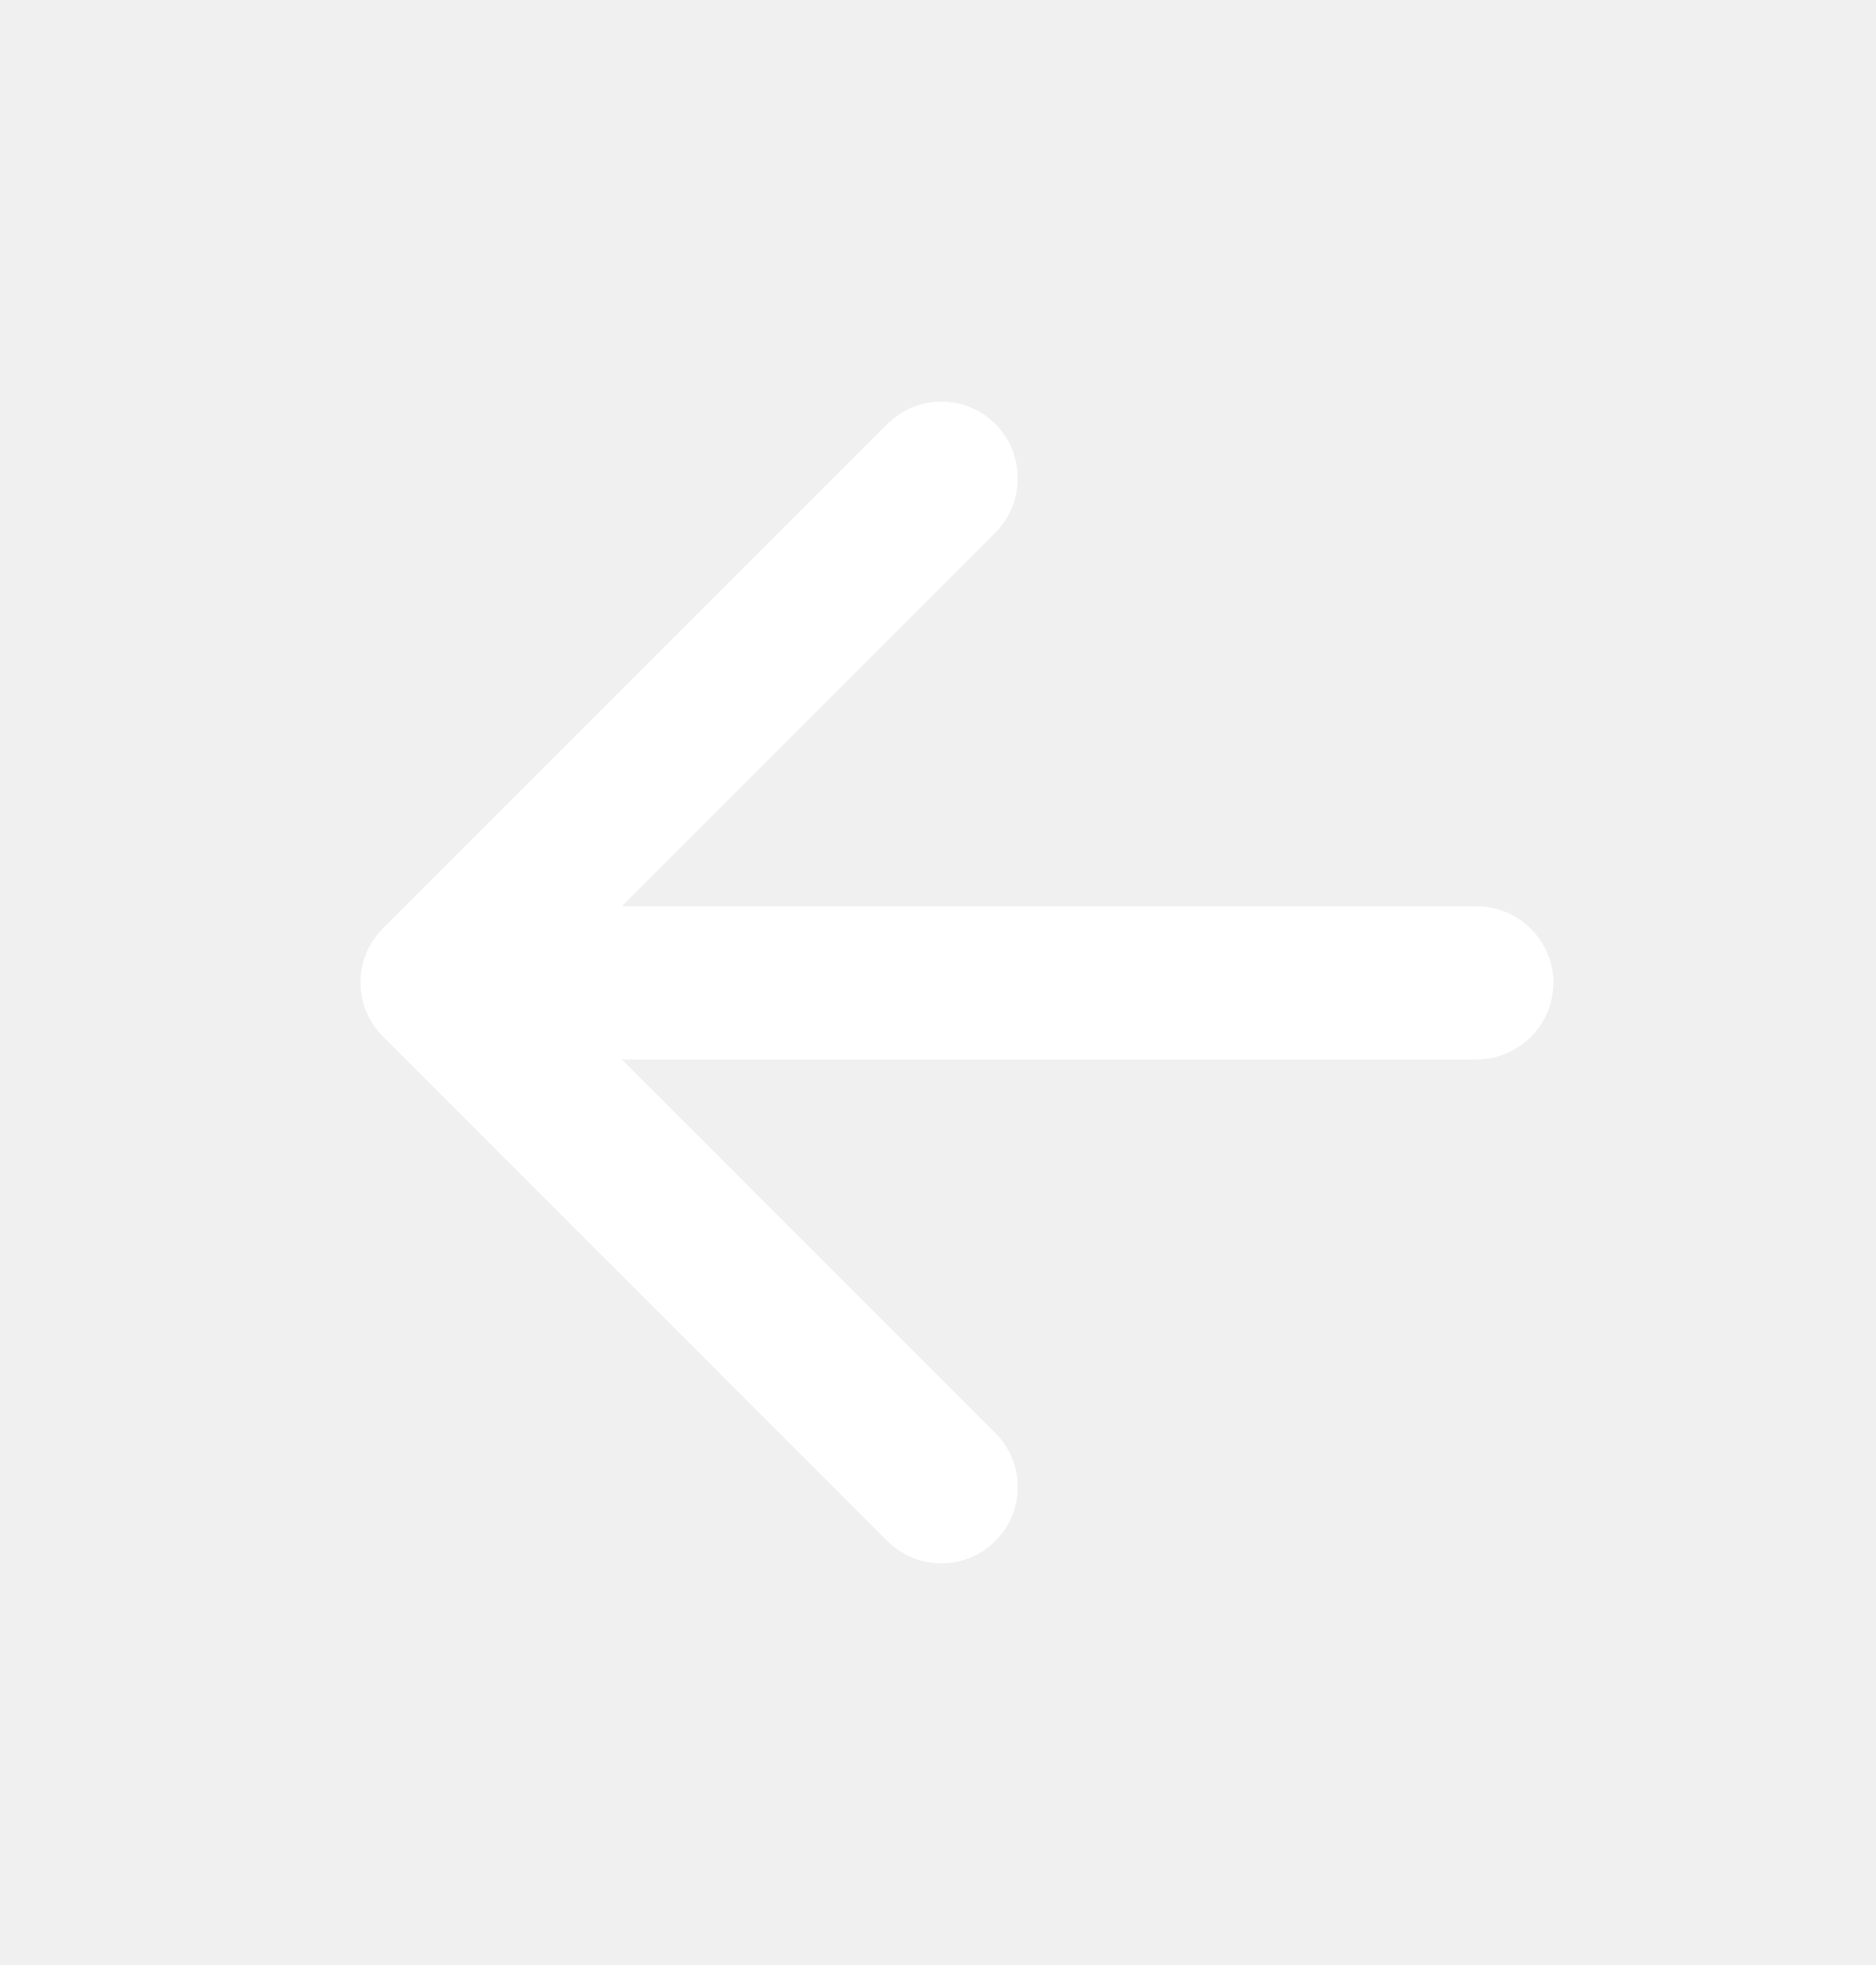
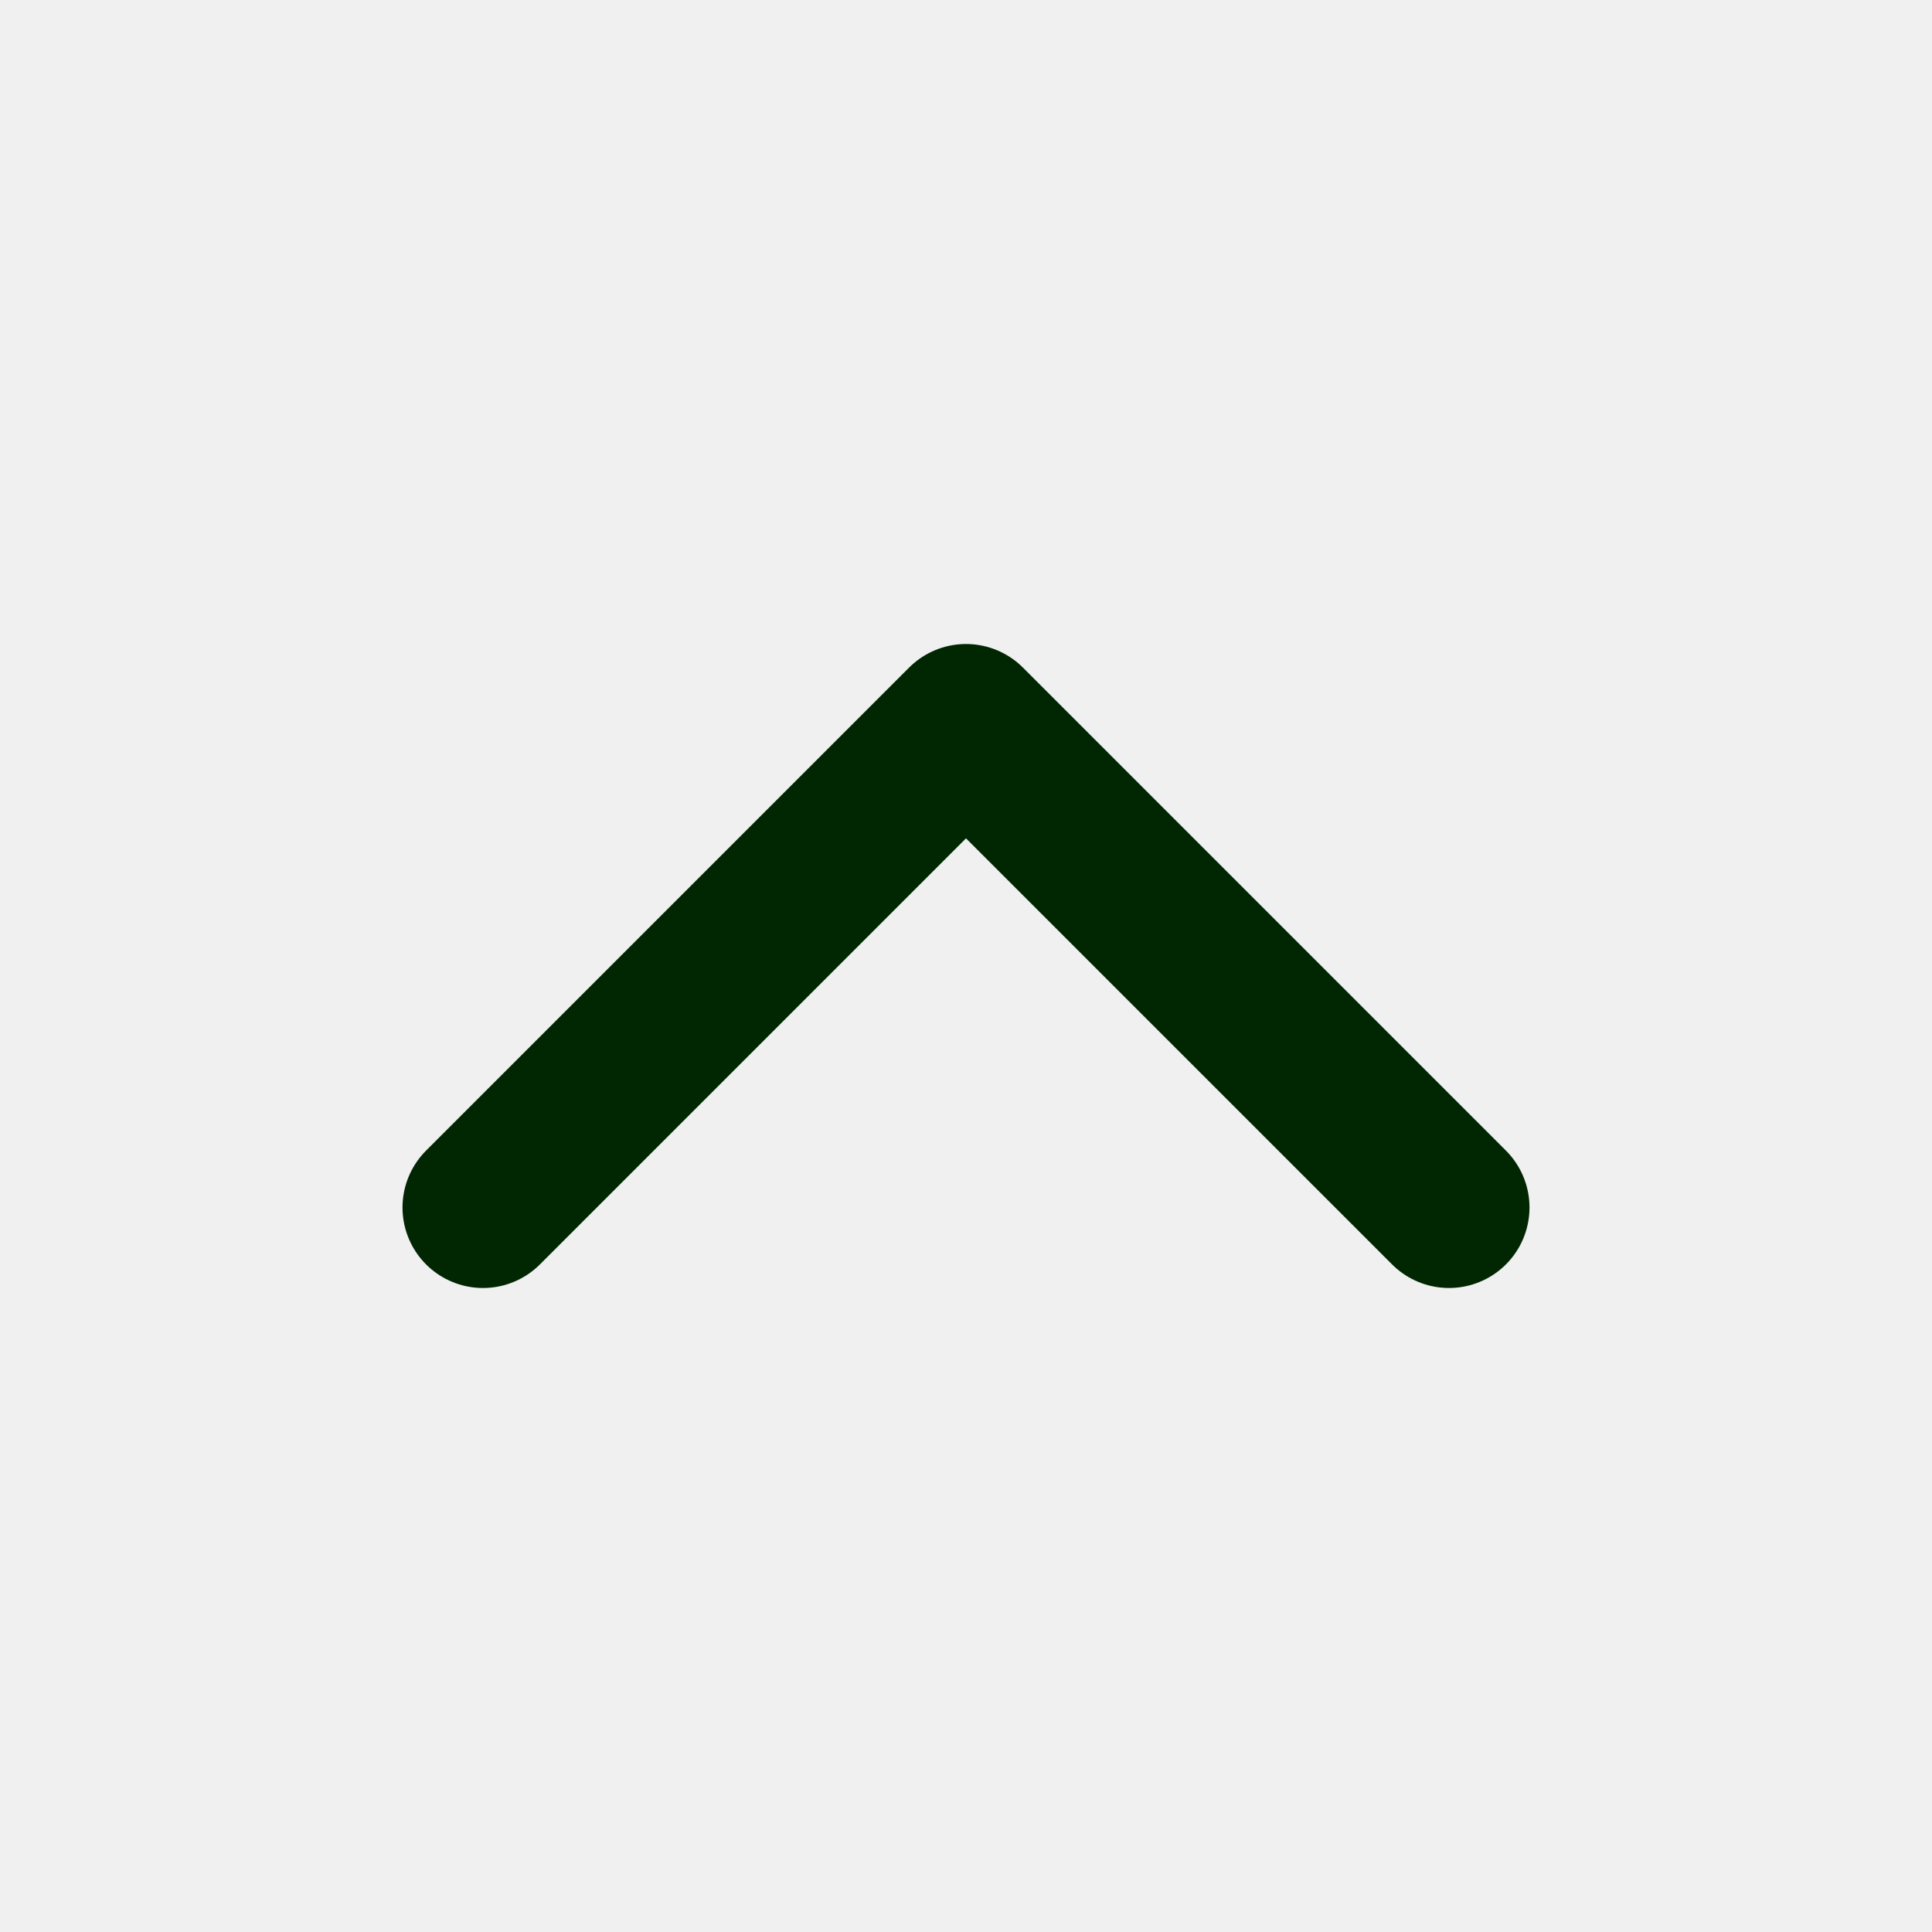
- <svg xmlns="http://www.w3.org/2000/svg" fill="none" height="22" viewBox="0 0 21 22" width="21">
-   <path d="m16.536 10.147h-9.574l4.183-4.183c.334-.334.334-.883 0-1.217-.334-.334-.874-.334-1.209 0l-5.649 5.649c-.334.334-.334.874 0 1.208l5.649 5.649c.334.334.874.334 1.209 0s.334-.874 0-1.209l-4.183-4.183h9.574c.471 0 .857-.386.857-.857 0-.471-.386-.857-.857-.857z" fill="#fff" />
+ <svg xmlns="http://www.w3.org/2000/svg" fill="none" height="24" viewBox="0 0 24 24" width="24">
+   <path d="m18 15-6-6-6 6" stroke="#002702" stroke-linecap="round" stroke-linejoin="round" stroke-width="2" />
</svg>
